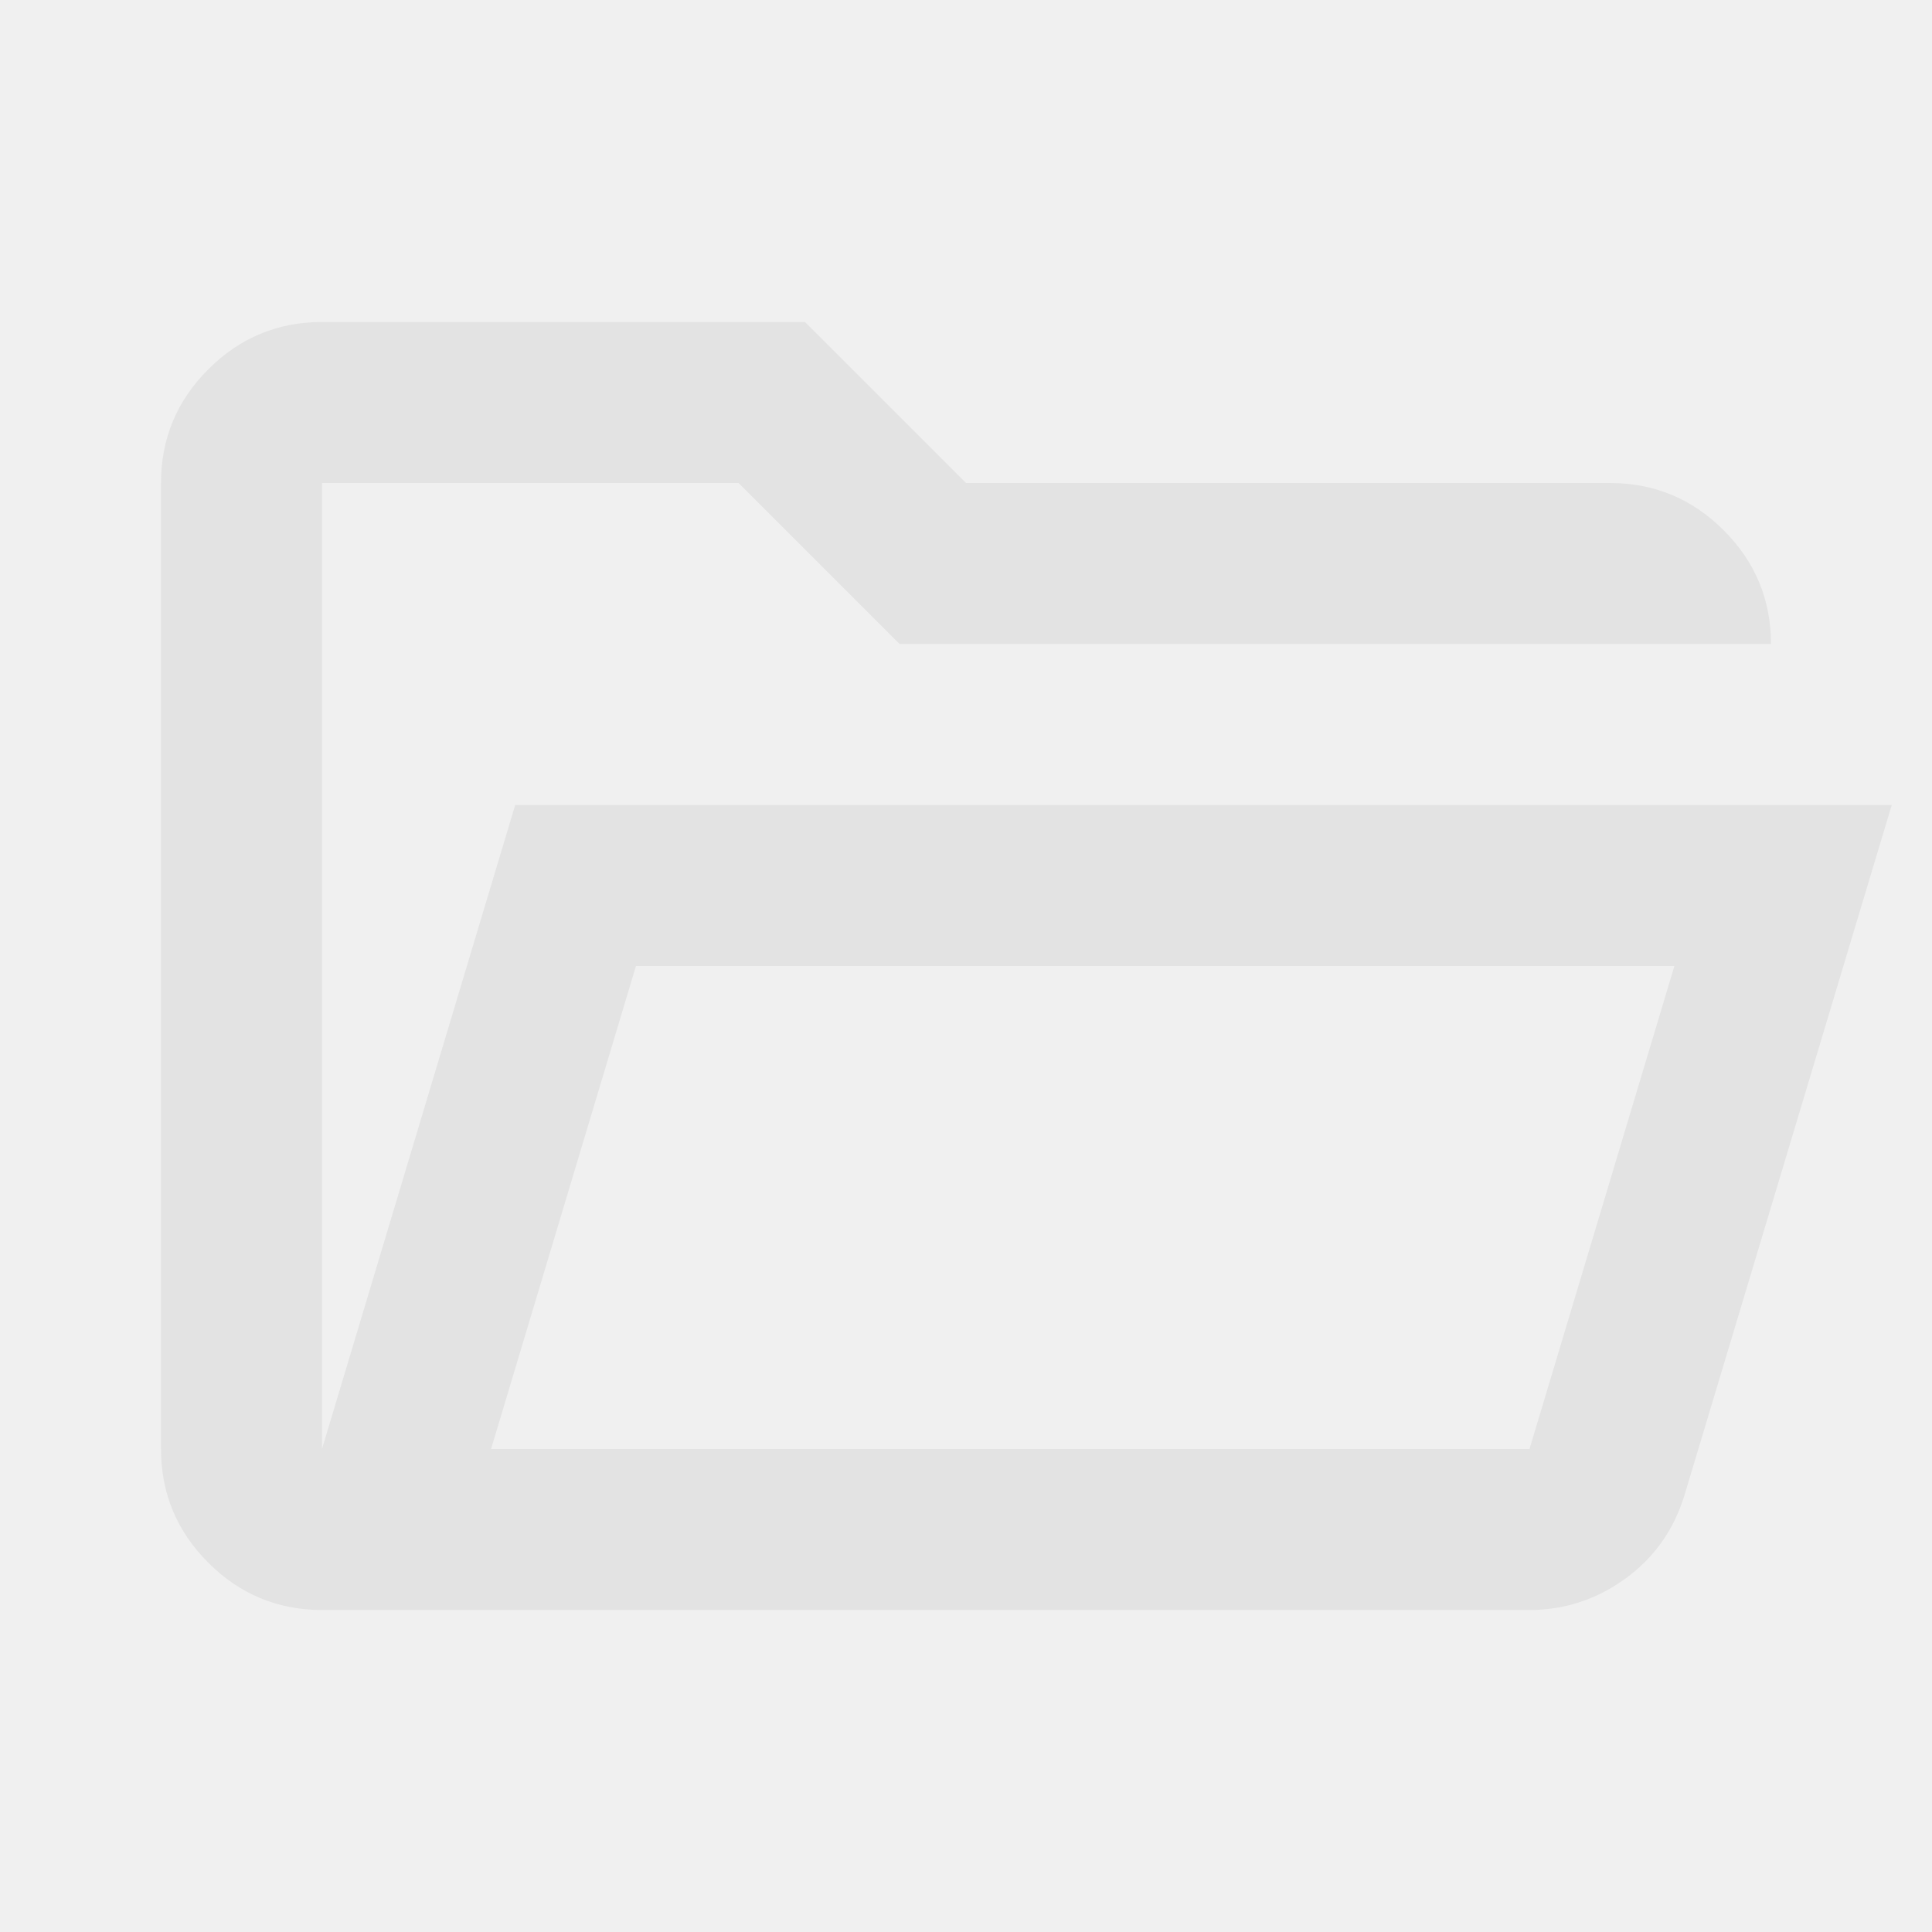
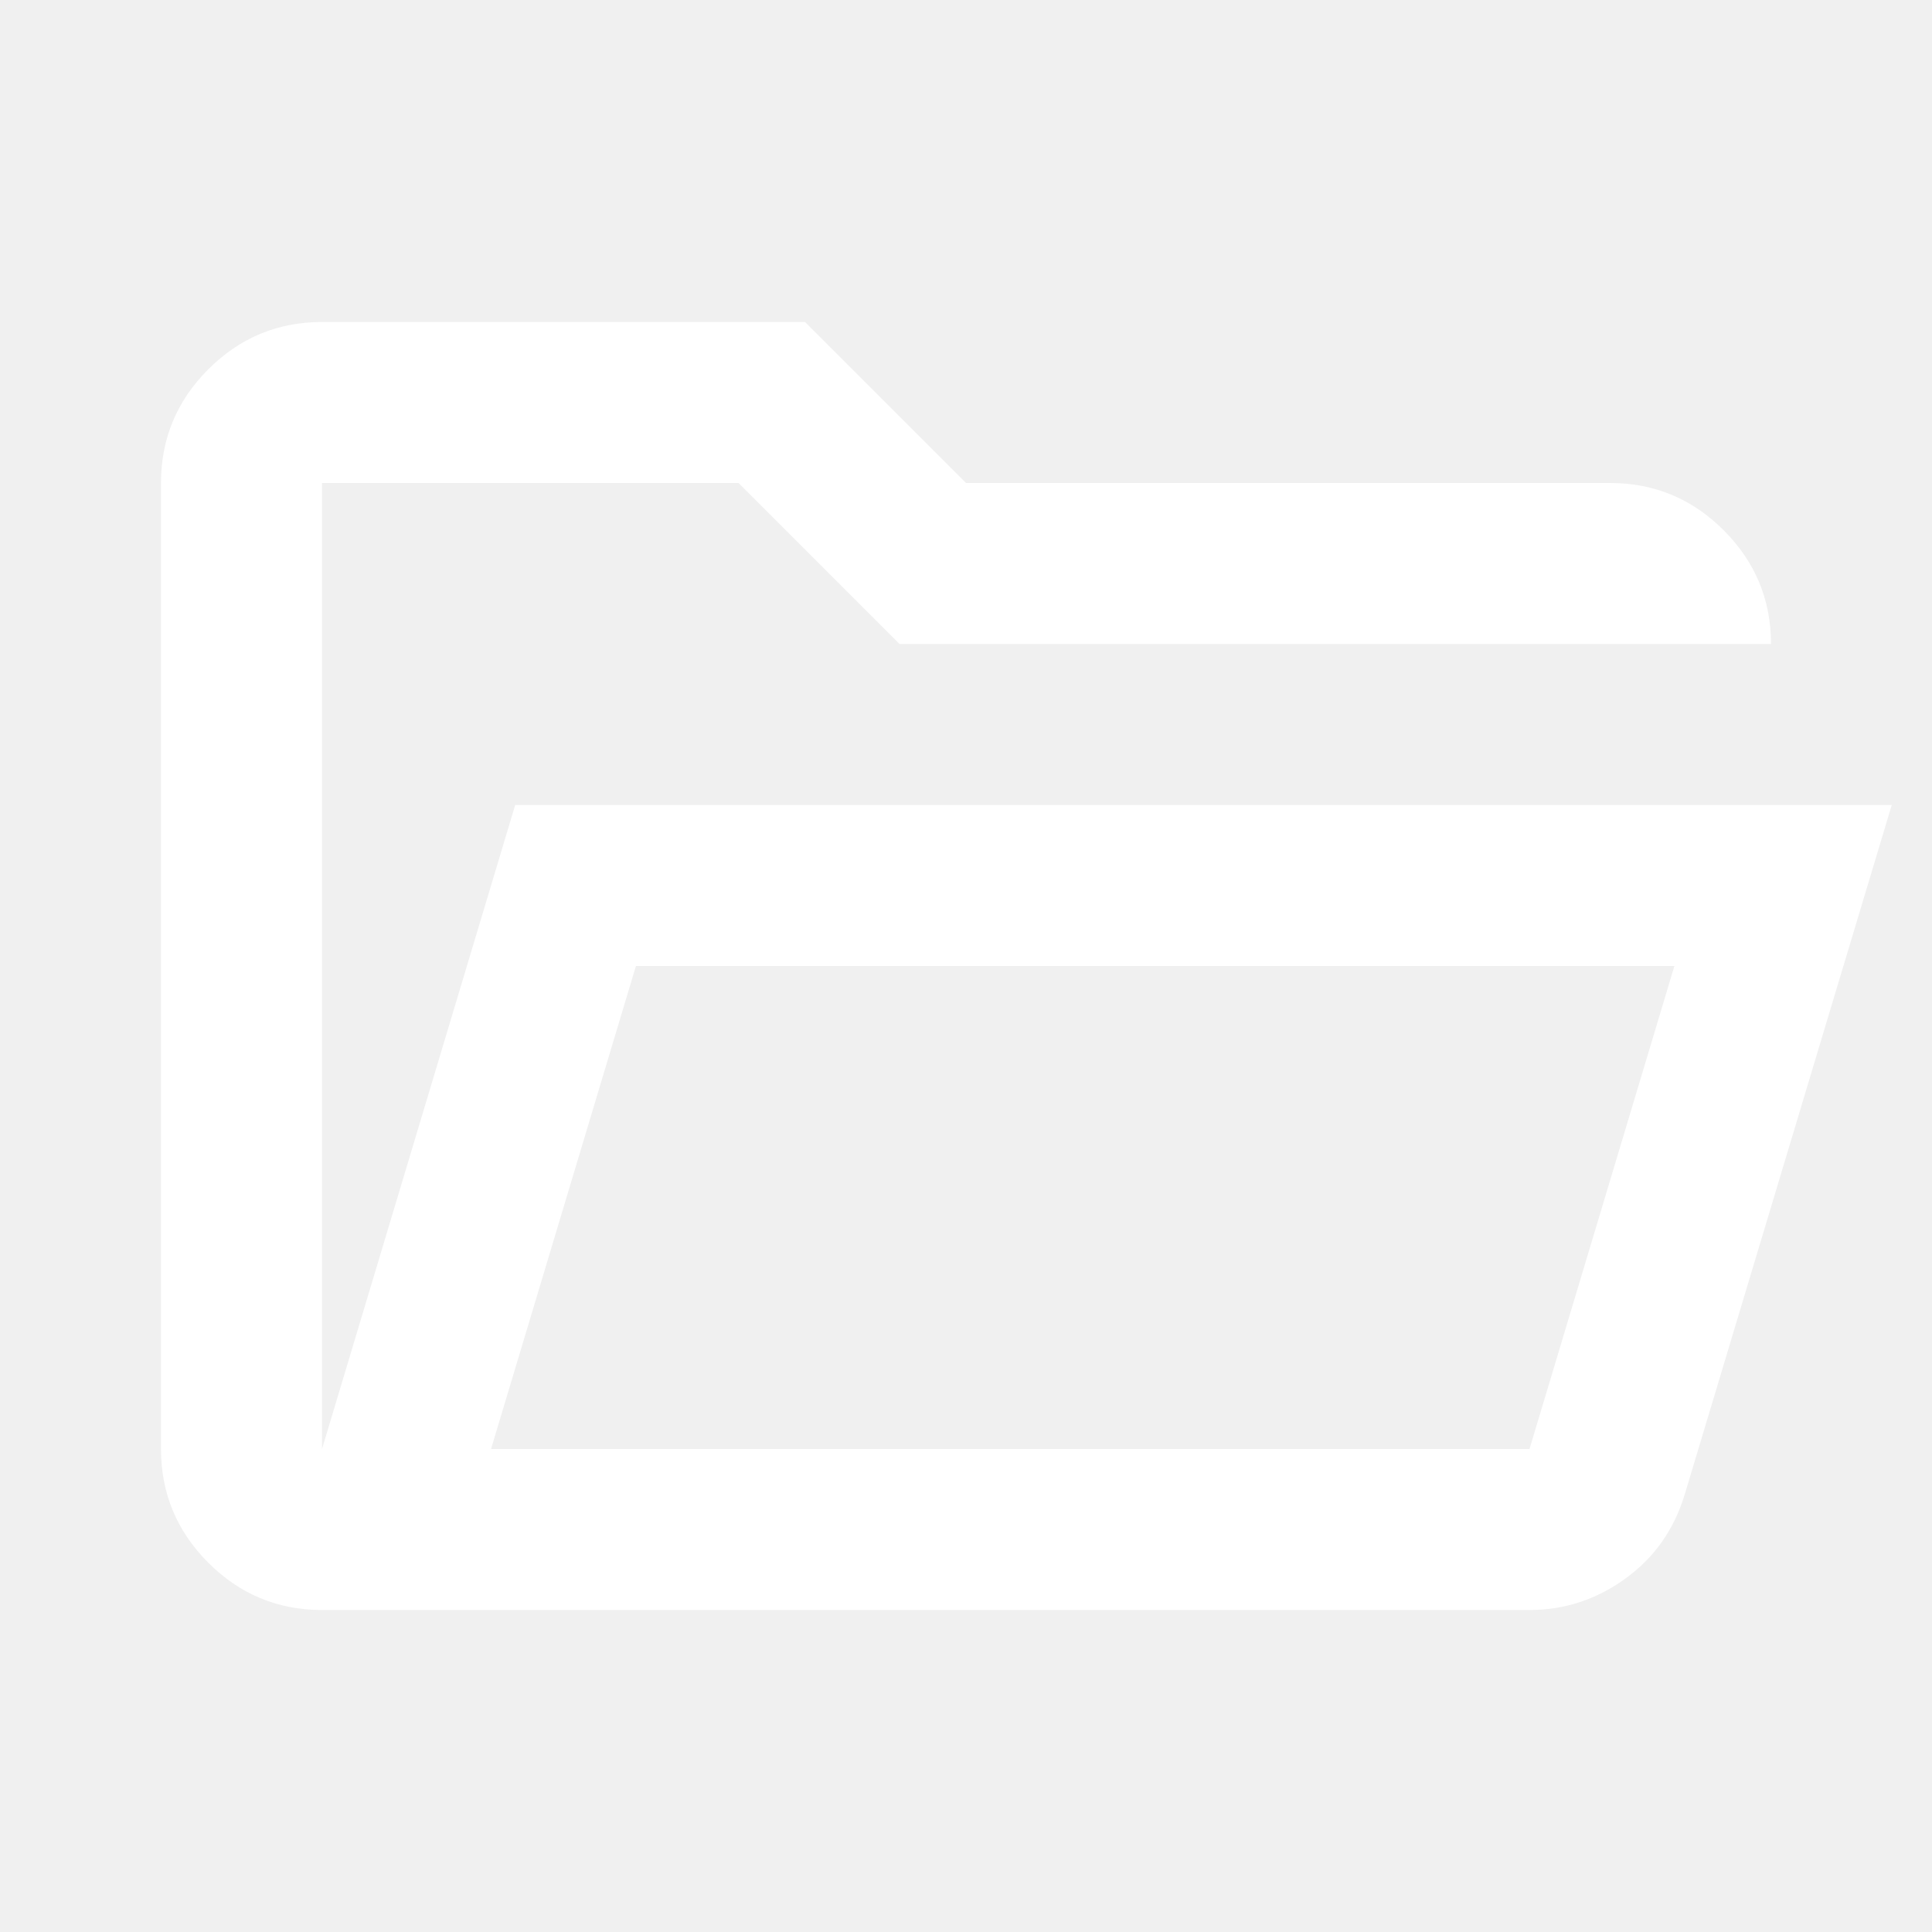
- <svg xmlns="http://www.w3.org/2000/svg" height="24px" viewBox="0 -960 960 960" width="24px" fill="#e3e3e3">
+ <svg xmlns="http://www.w3.org/2000/svg" height="24px" viewBox="0 -960 960 960" width="24px" fill="#ffffff">
  <path d="M160-160q-33 0-56.5-23.5T80-240v-480q0-33 23.5-56.5T160-800h240l80 80h320q33 0 56.5 23.5T880-640H447l-80-80H160v480l96-320h684L837-217q-8 26-29.5 41.5T760-160H160Zm84-80h516l72-240H316l-72 240Zm0 0 72-240-72 240Zm-84-400v-80 80Z" />
</svg>
